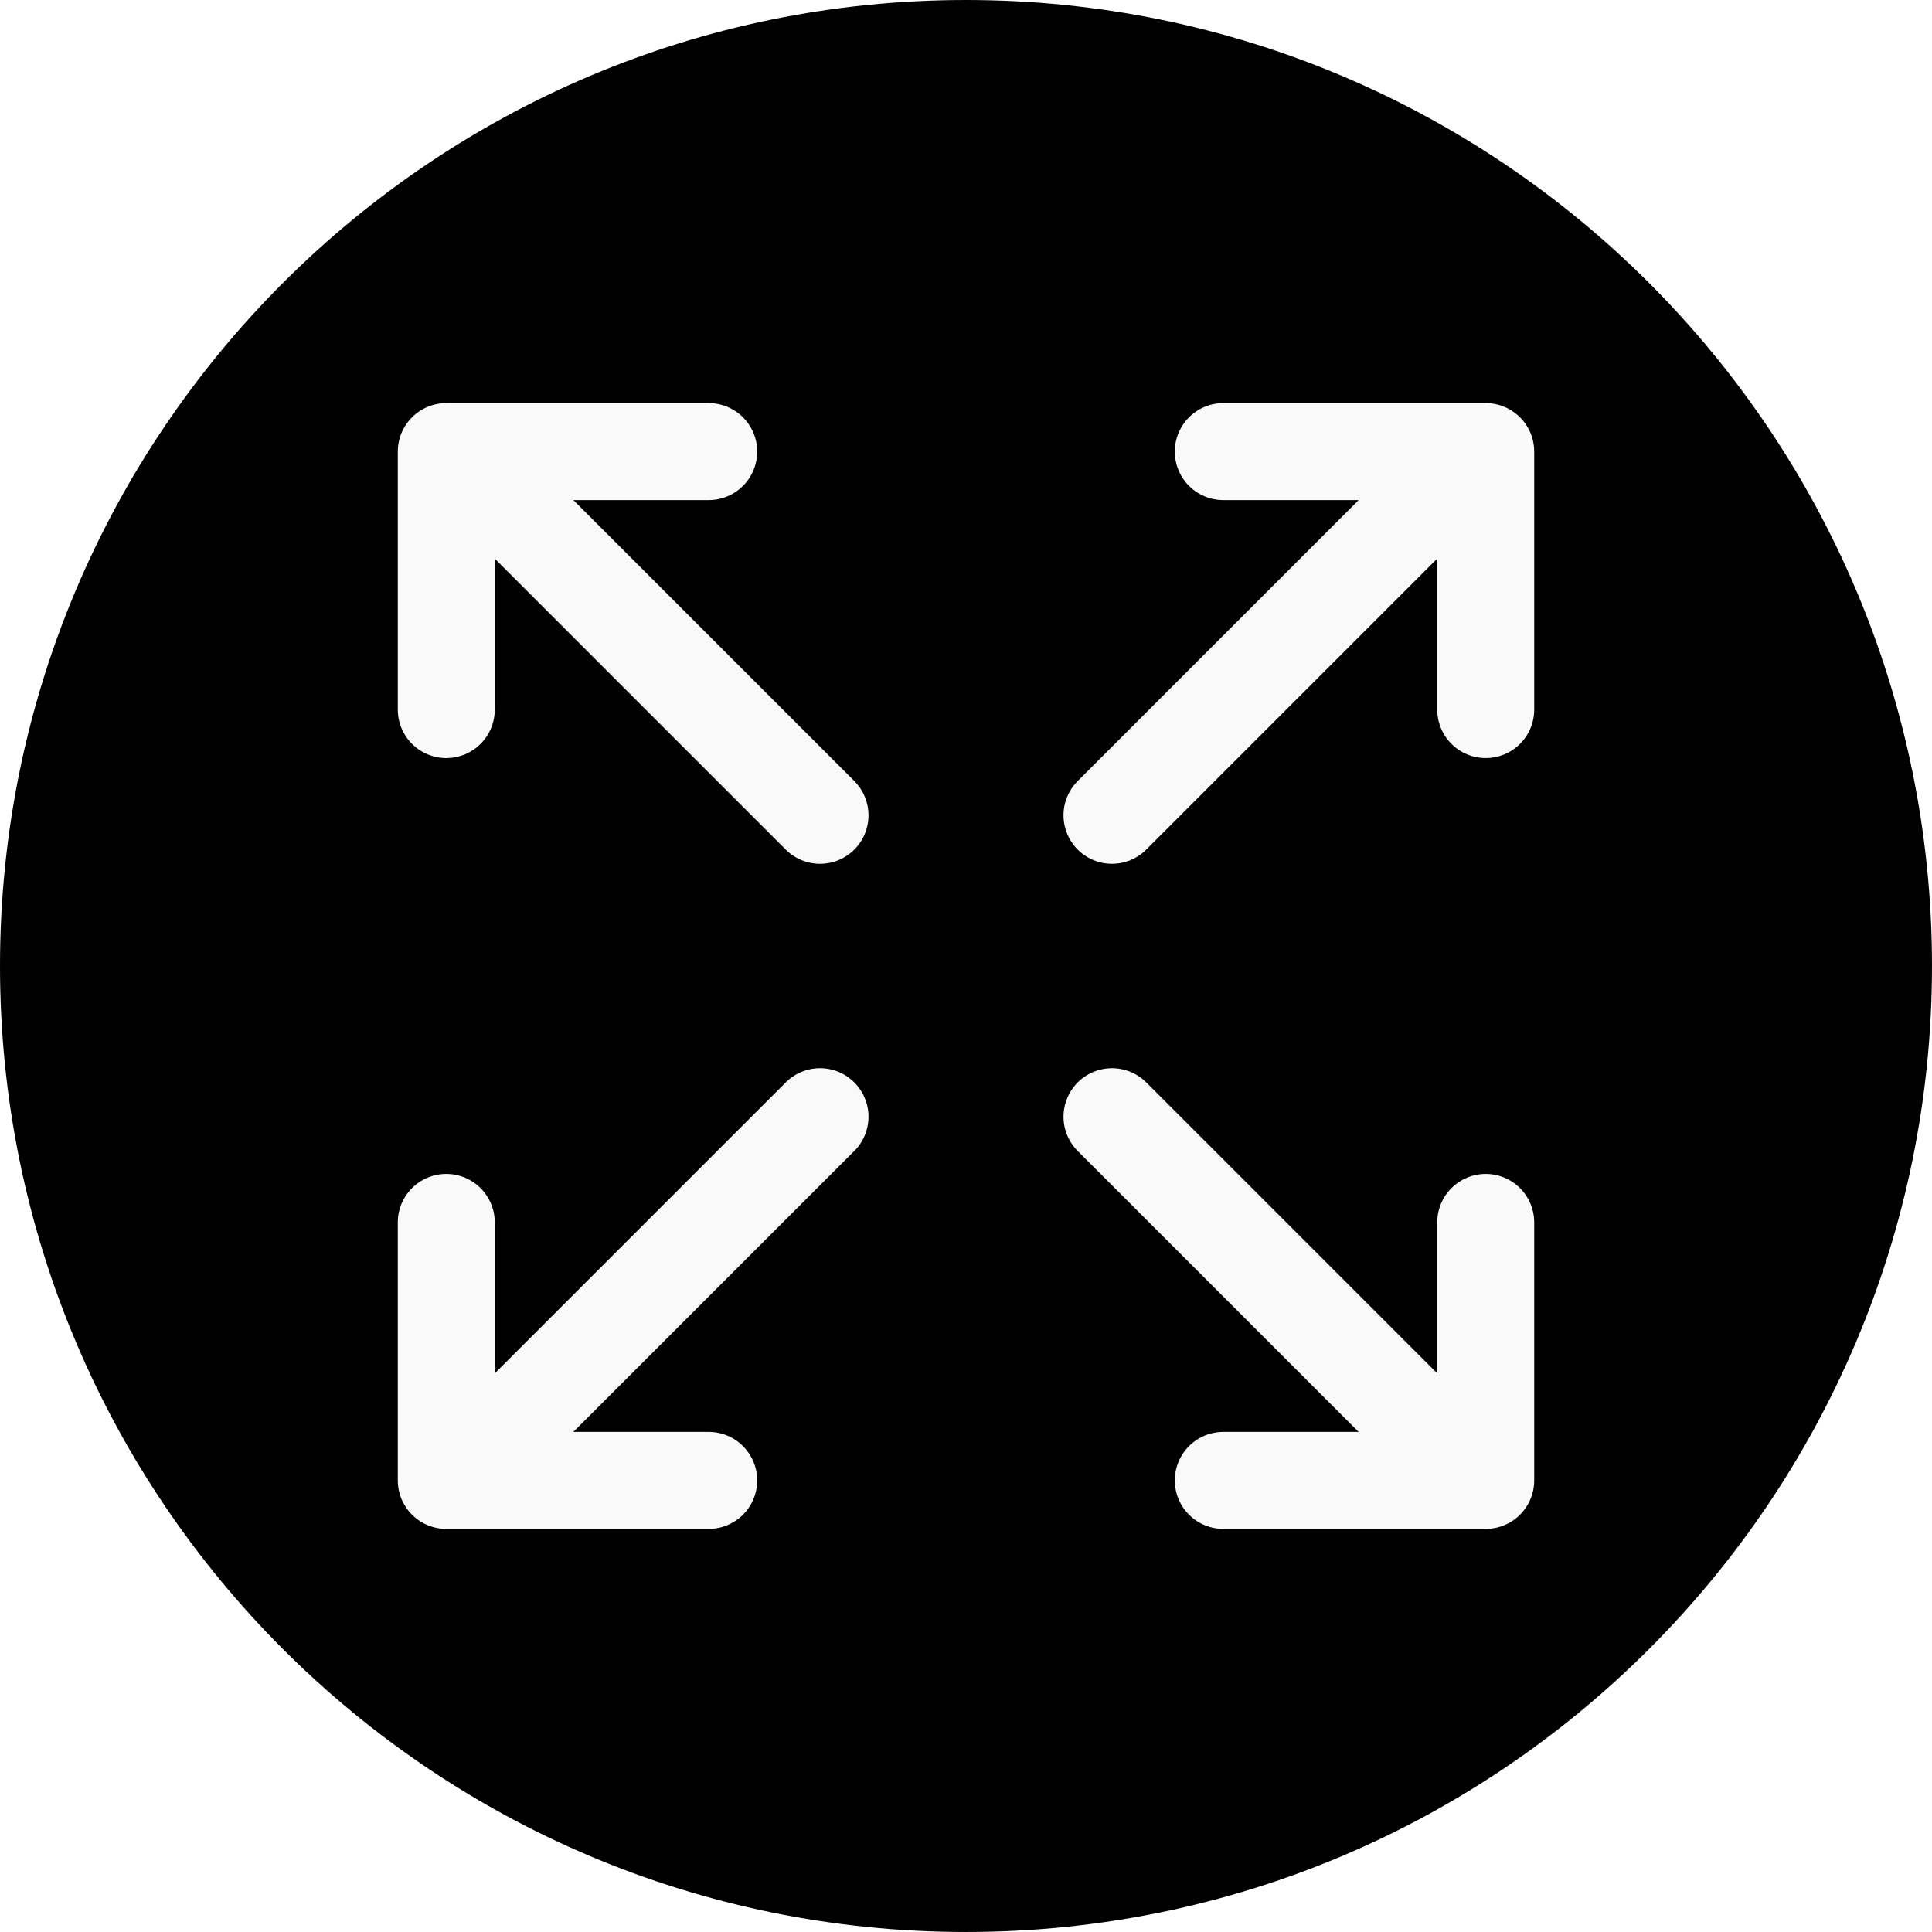
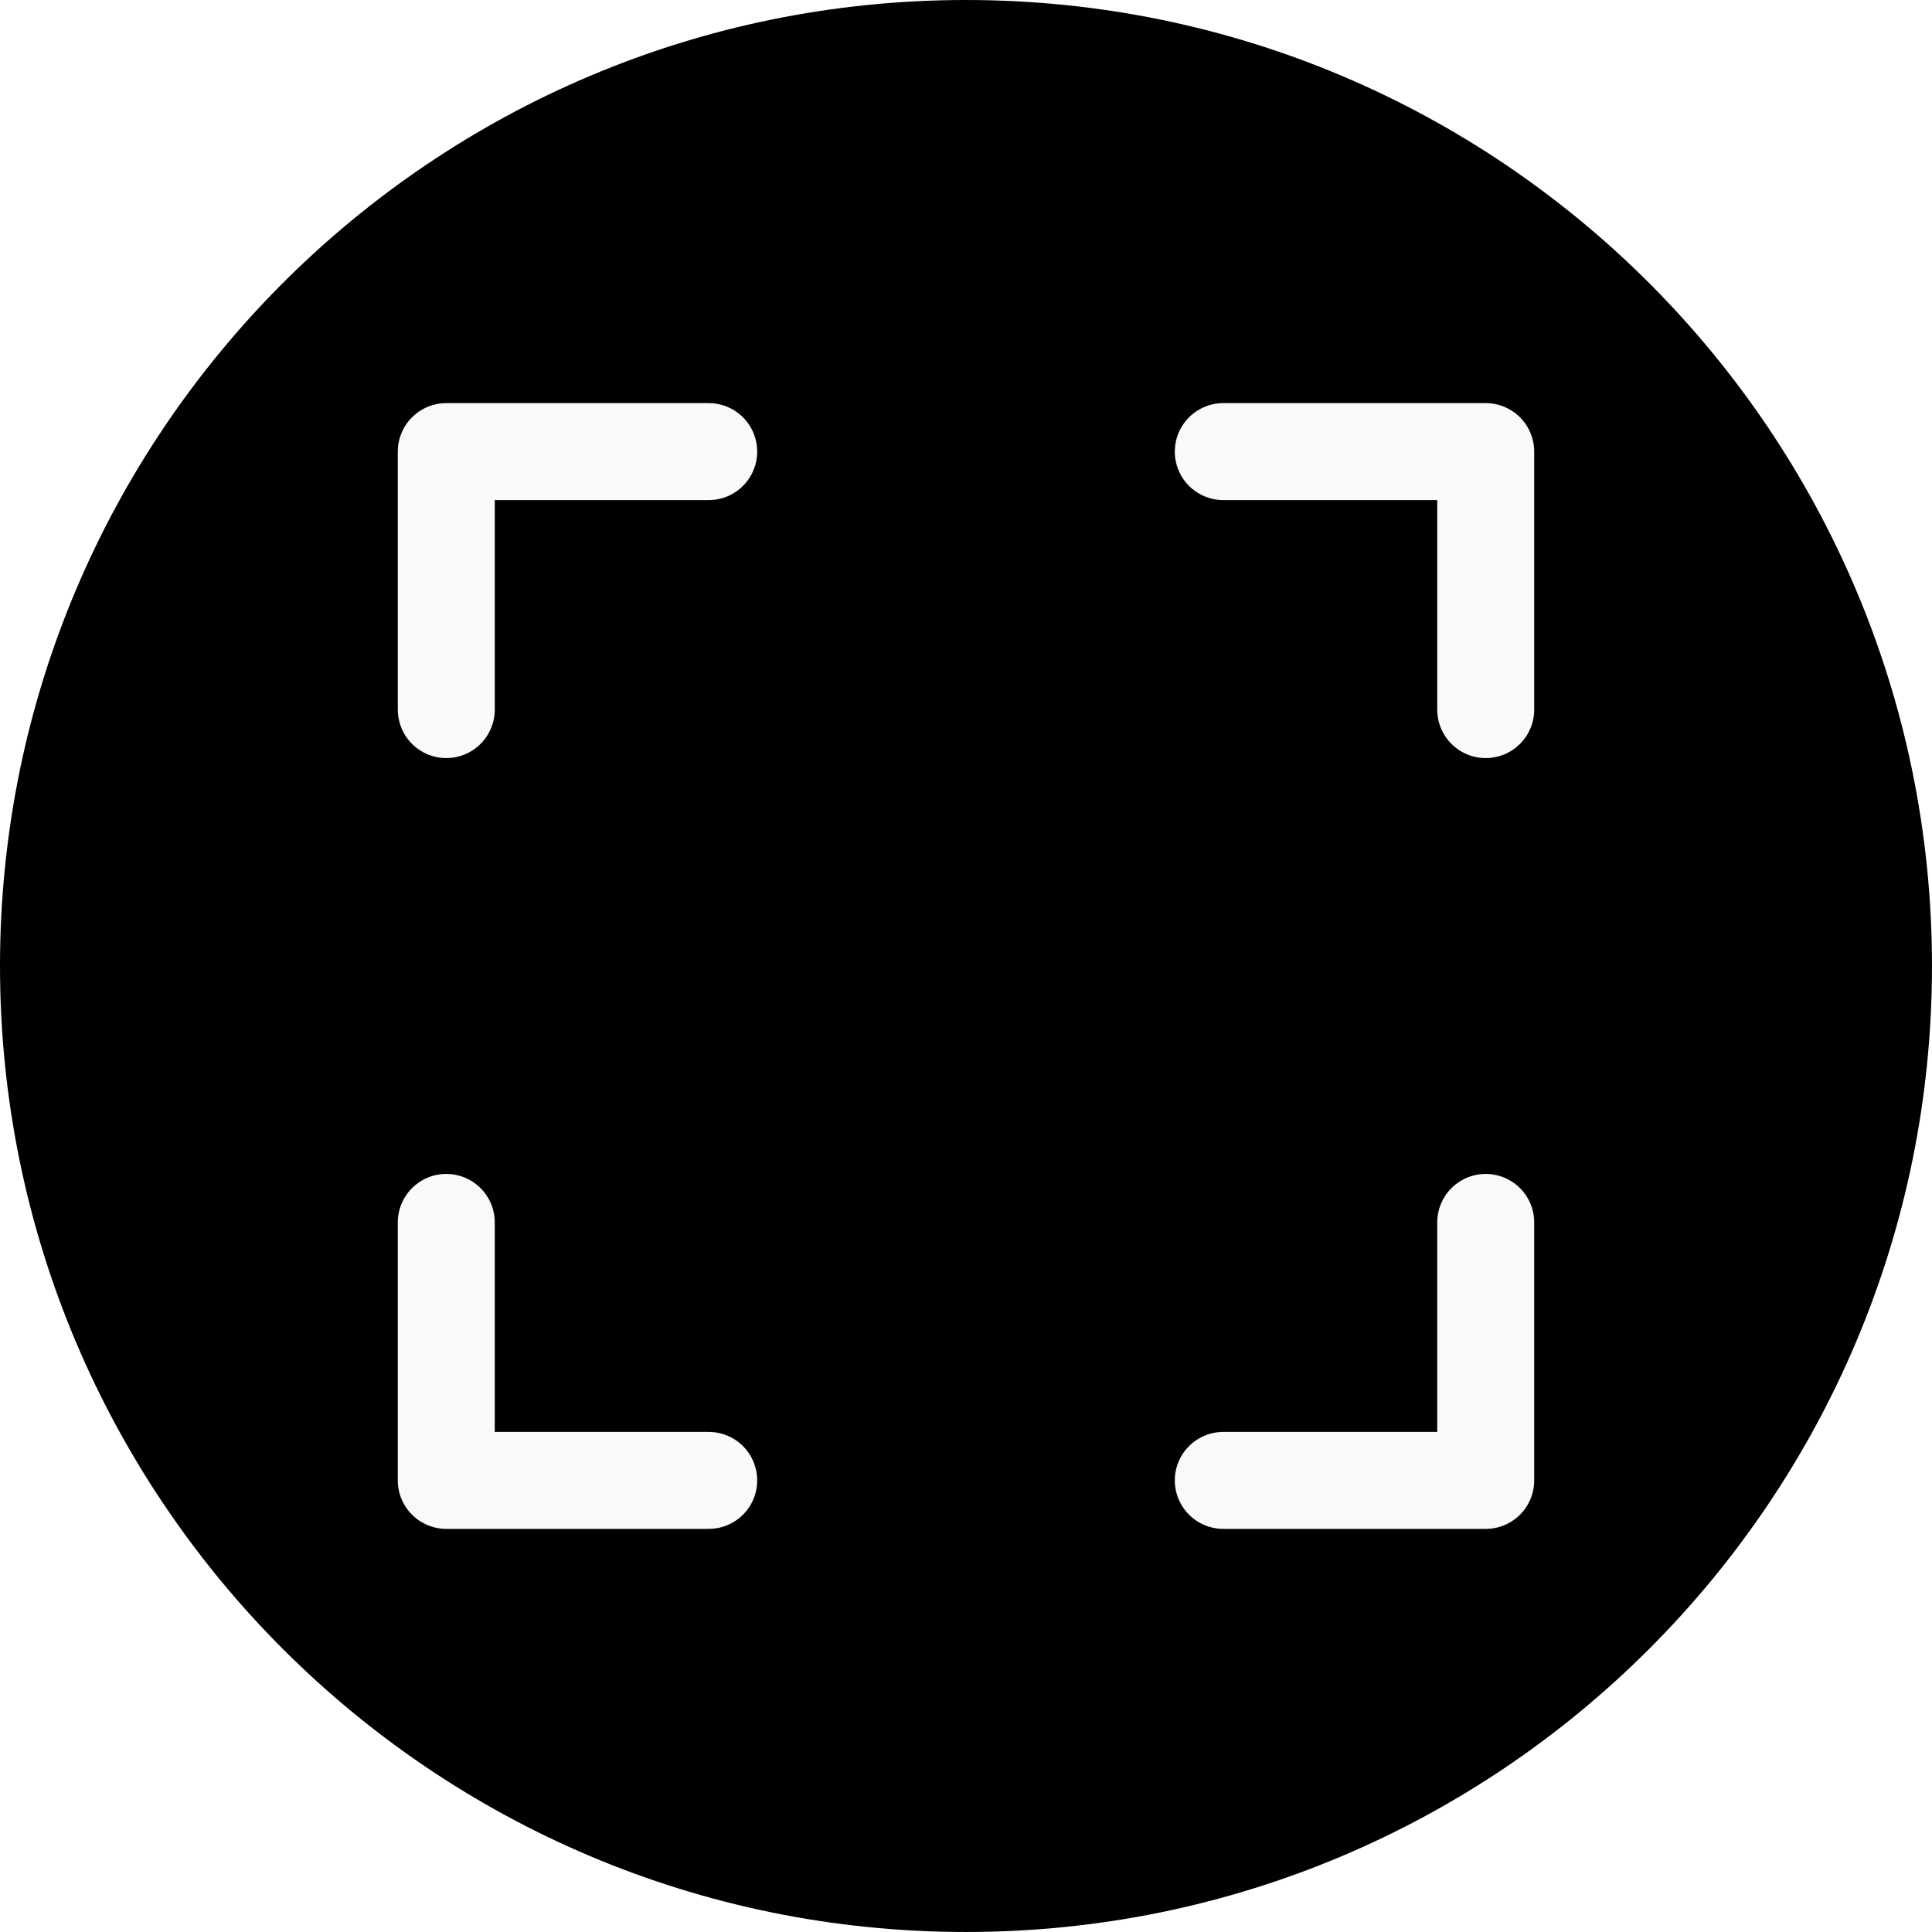
<svg xmlns="http://www.w3.org/2000/svg" width="139.471mm" height="139.471mm" viewBox="0 0 139.471 139.471" version="1.1" id="svg1" xml:space="preserve">
  <defs id="defs1" />
  <g id="layer1" transform="translate(-31.89297,-78.41983)">
    <circle style="fill:#000000;stroke:none;stroke-width:7;stroke-linecap:round;stroke-linejoin:round;stroke-dasharray:none;paint-order:markers stroke fill" id="circle4" cx="101.628" cy="148.155" r="69.735" />
-     <g id="g13" transform="translate(5.725945,4.023054)">
-       <g id="g6" transform="rotate(180,95.9025,144.1322)">
-         <path style="fill:#000000;stroke:#f9f9f9;stroke-width:7;stroke-linecap:round;stroke-linejoin:round;stroke-dasharray:none;paint-order:markers stroke fill" d="m 59.139,107.028 26.225,26.225" id="path5" />
-         <path style="fill:none;stroke:#f9f9f9;stroke-width:7;stroke-linecap:round;stroke-linejoin:round;stroke-dasharray:none;paint-order:markers stroke fill" d="M 58.384,125.622 V 106.998 H 77.329" id="path6" />
-       </g>
-       <g id="g8" transform="matrix(1,0,0,-1,0,288.2645)">
-         <path style="fill:#000000;stroke:#f9f9f9;stroke-width:7;stroke-linecap:round;stroke-linejoin:round;stroke-dasharray:none;paint-order:markers stroke fill" d="m 59.139,107.028 26.225,26.225" id="path7" />
-         <path style="fill:none;stroke:#f9f9f9;stroke-width:7;stroke-linecap:round;stroke-linejoin:round;stroke-dasharray:none;paint-order:markers stroke fill" d="M 58.384,125.622 V 106.998 H 77.329" id="path8" />
-       </g>
-       <g id="g10" transform="matrix(-1,0,0,1,191.805,0)">
-         <path style="fill:#000000;stroke:#f9f9f9;stroke-width:7;stroke-linecap:round;stroke-linejoin:round;stroke-dasharray:none;paint-order:markers stroke fill" d="m 59.139,107.028 26.225,26.225" id="path9" />
-         <path style="fill:none;stroke:#f9f9f9;stroke-width:7;stroke-linecap:round;stroke-linejoin:round;stroke-dasharray:none;paint-order:markers stroke fill" d="M 58.384,125.622 V 106.998 H 77.329" id="path10" />
-       </g>
-       <g id="g12">
-         <path style="fill:#000000;stroke:#f9f9f9;stroke-width:7;stroke-linecap:round;stroke-linejoin:round;stroke-dasharray:none;paint-order:markers stroke fill" d="m 59.139,107.028 26.225,26.225" id="path11" />
-         <path style="fill:none;stroke:#f9f9f9;stroke-width:7;stroke-linecap:round;stroke-linejoin:round;stroke-dasharray:none;paint-order:markers stroke fill" d="M 58.384,125.622 V 106.998 H 77.329" id="path12" />
-       </g>
+     <g id="g6" transform="rotate(180,98.76547,146.1438)">
+       <path style="fill:none;stroke:#f9f9f9;stroke-width:7;stroke-linecap:round;stroke-linejoin:round;stroke-dasharray:none;paint-order:markers stroke fill" d="M 58.384,125.622 V 106.998 H 77.329" id="path6" />
+     </g>
+     <g id="g8" transform="matrix(1,0,0,-1,5.725945,292.2876)">
+       <path style="fill:none;stroke:#f9f9f9;stroke-width:7;stroke-linecap:round;stroke-linejoin:round;stroke-dasharray:none;paint-order:markers stroke fill" d="M 58.384,125.622 V 106.998 H 77.329" id="path8" />
+     </g>
+     <g id="g10" transform="matrix(-1,0,0,1,197.5309,4.023054)">
+       <path style="fill:none;stroke:#f9f9f9;stroke-width:7;stroke-linecap:round;stroke-linejoin:round;stroke-dasharray:none;paint-order:markers stroke fill" d="M 58.384,125.622 V 106.998 H 77.329" id="path10" />
+     </g>
+     <g id="g12" transform="translate(5.725945,4.023054)">
+       <path style="fill:none;stroke:#f9f9f9;stroke-width:7;stroke-linecap:round;stroke-linejoin:round;stroke-dasharray:none;paint-order:markers stroke fill" d="M 58.384,125.622 V 106.998 H 77.329" id="path12" />
    </g>
  </g>
</svg>
